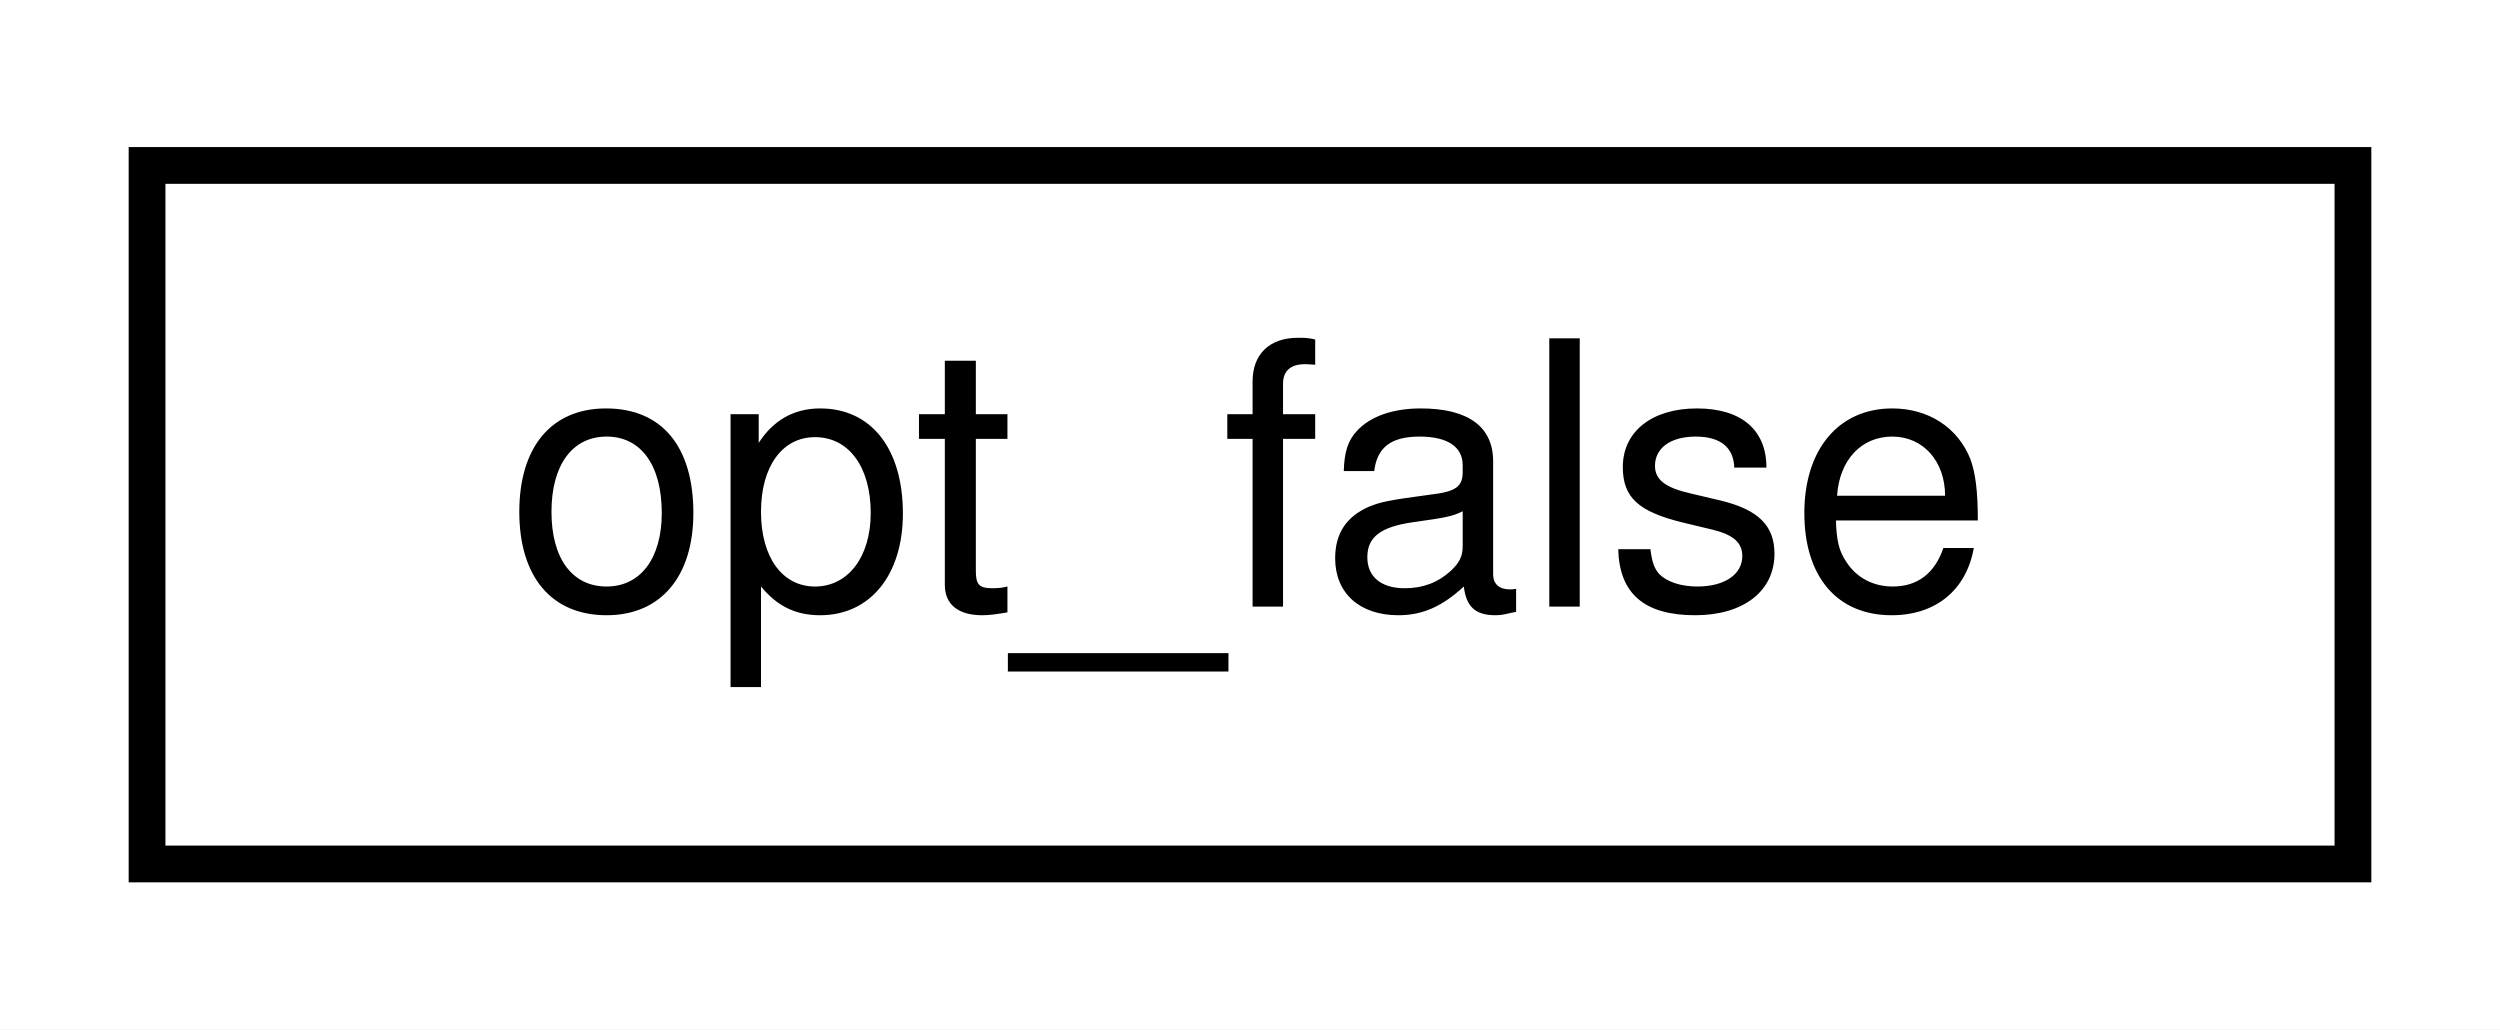
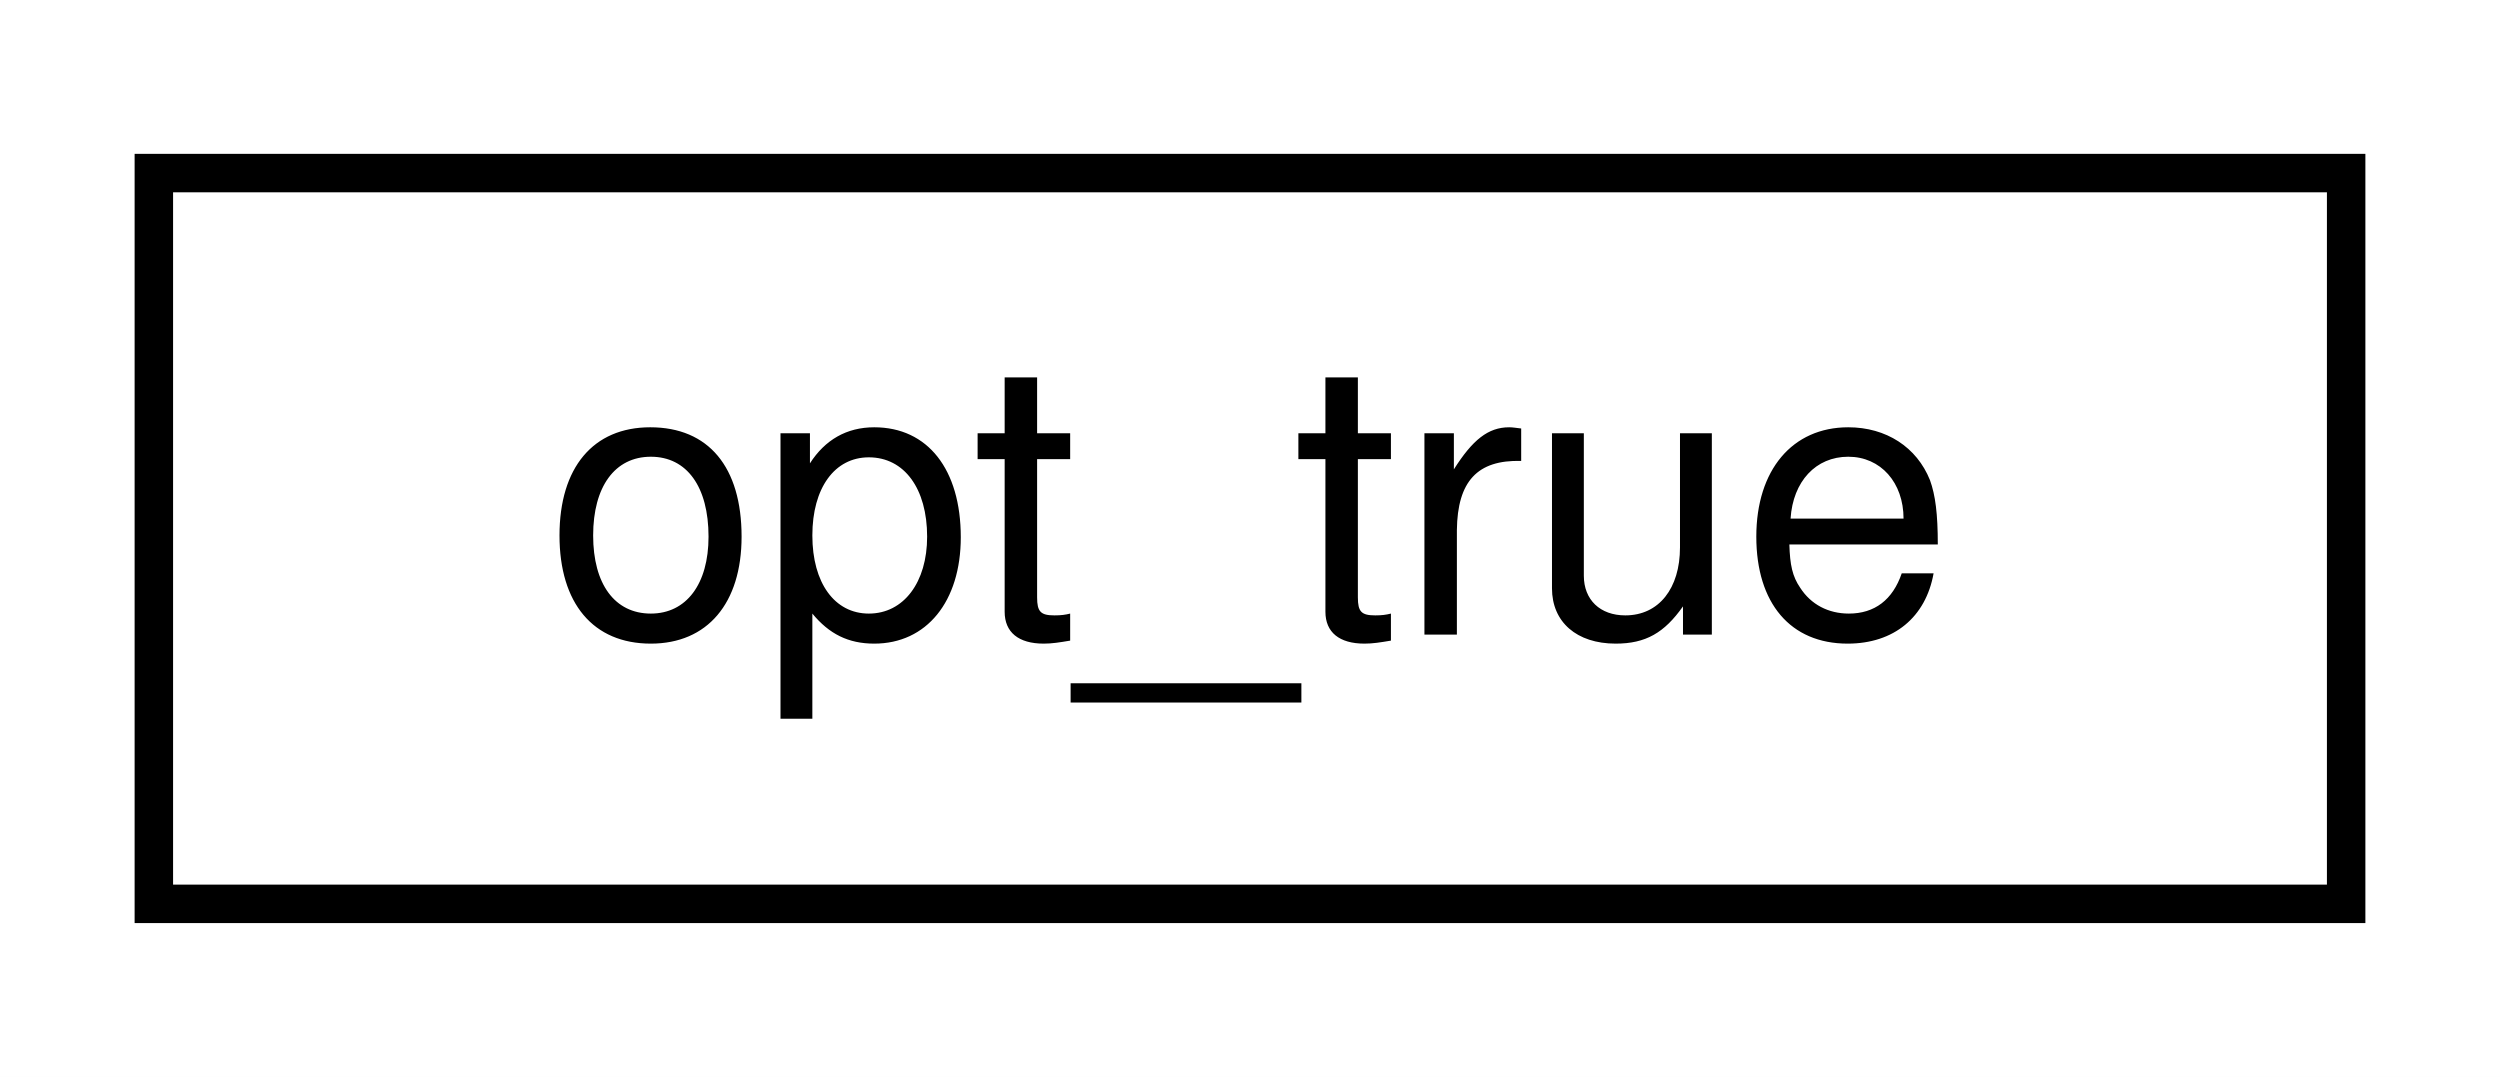
- <svg xmlns="http://www.w3.org/2000/svg" xmlns:xlink="http://www.w3.org/1999/xlink" width="68pt" height="28pt" viewBox="0.00 0.00 68.00 28.00">
+ <svg xmlns="http://www.w3.org/2000/svg" xmlns:xlink="http://www.w3.org/1999/xlink" width="65pt" height="28pt" viewBox="0.00 0.00 65.00 28.00">
  <g id="graph0" class="graph" transform="scale(1 1) rotate(0) translate(4 24)">
-     <polygon fill="white" stroke="none" points="-4,4 -4,-24 64,-24 64,4 -4,4" />
+     <polygon fill="white" stroke="none" points="-4,4 -4,-24 61,-24 61,4 -4,4" />
    <g id="node1" class="node">
      <g id="a_node1">
-         <a xlink:href="da/d3b/structopt__false.html" target="_top" xlink:title="opt_false">
-           <polygon fill="white" stroke="black" points="-3.55271e-15,-0.5 -3.55271e-15,-19.5 60,-19.5 60,-0.5 -3.55271e-15,-0.5" />
-           <text text-anchor="middle" x="30" y="-7.5" font-family="Helvetica,sans-Serif" font-size="10.00">opt_false</text>
+         <a xlink:href="df/df9/structopt__true.html" target="_top" xlink:title="opt_true">
+           <polygon fill="white" stroke="black" points="0,-0.5 0,-19.5 57,-19.5 57,-0.5 0,-0.5" />
+           <text text-anchor="middle" x="28.5" y="-7.5" font-family="Helvetica,sans-Serif" font-size="10.00">opt_true</text>
        </a>
      </g>
    </g>
  </g>
</svg>
